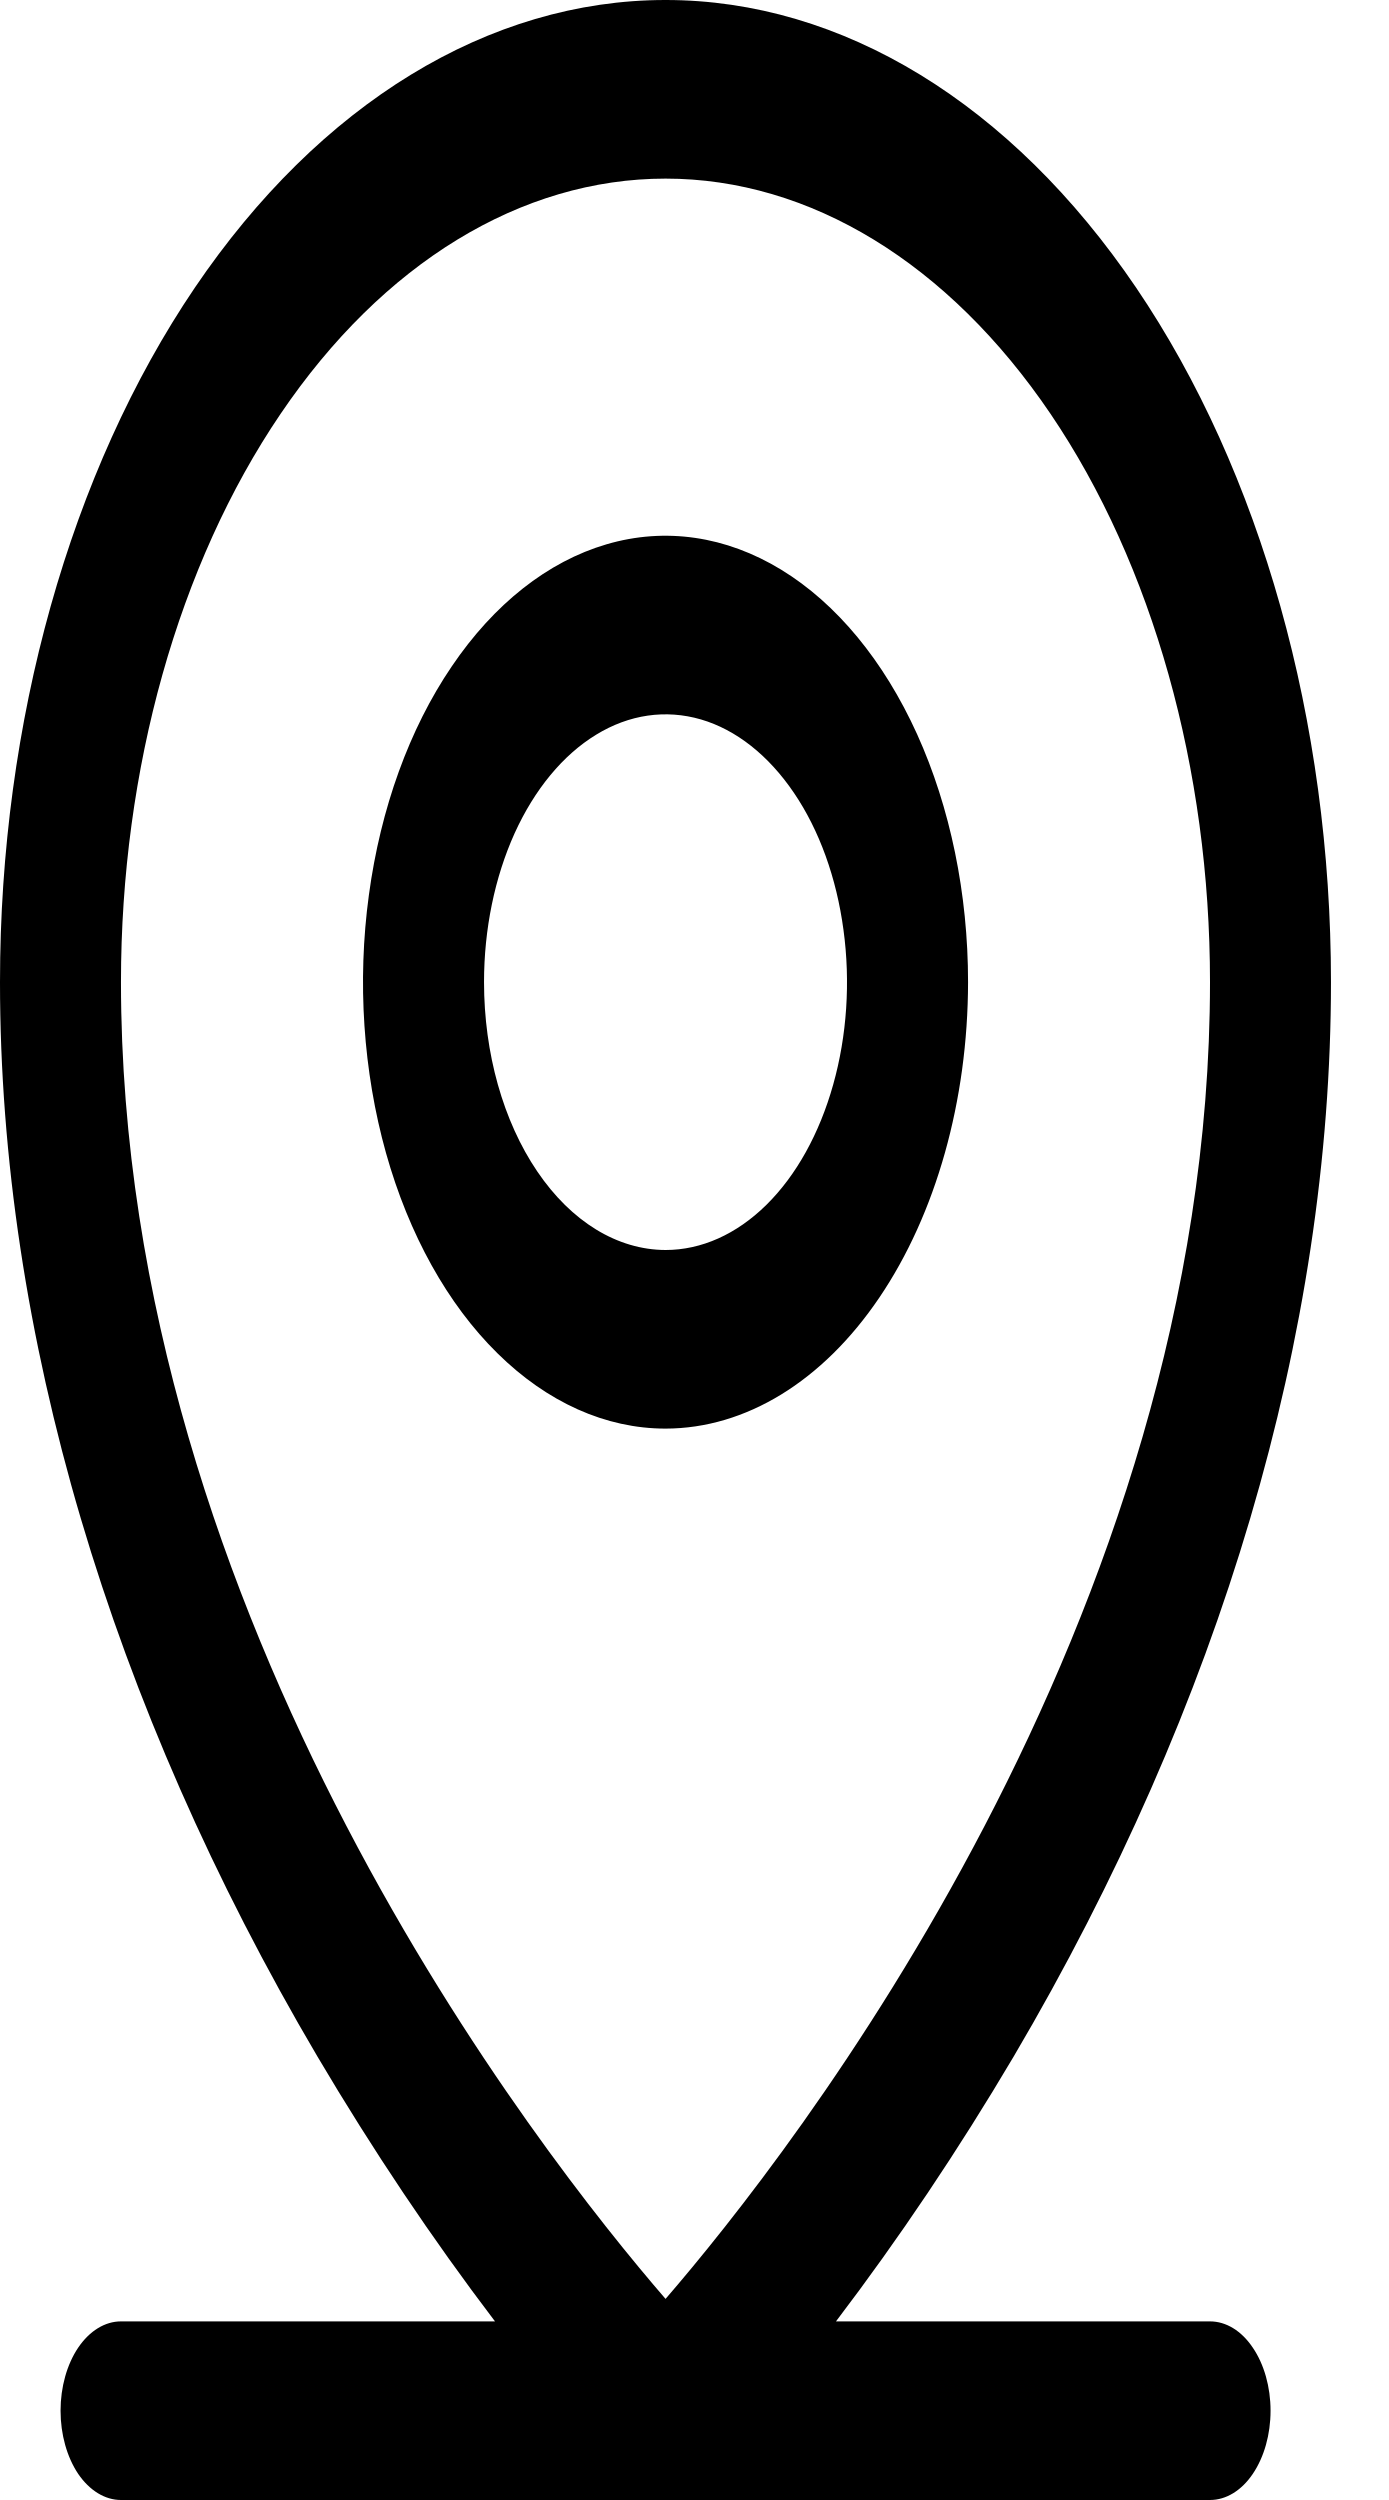
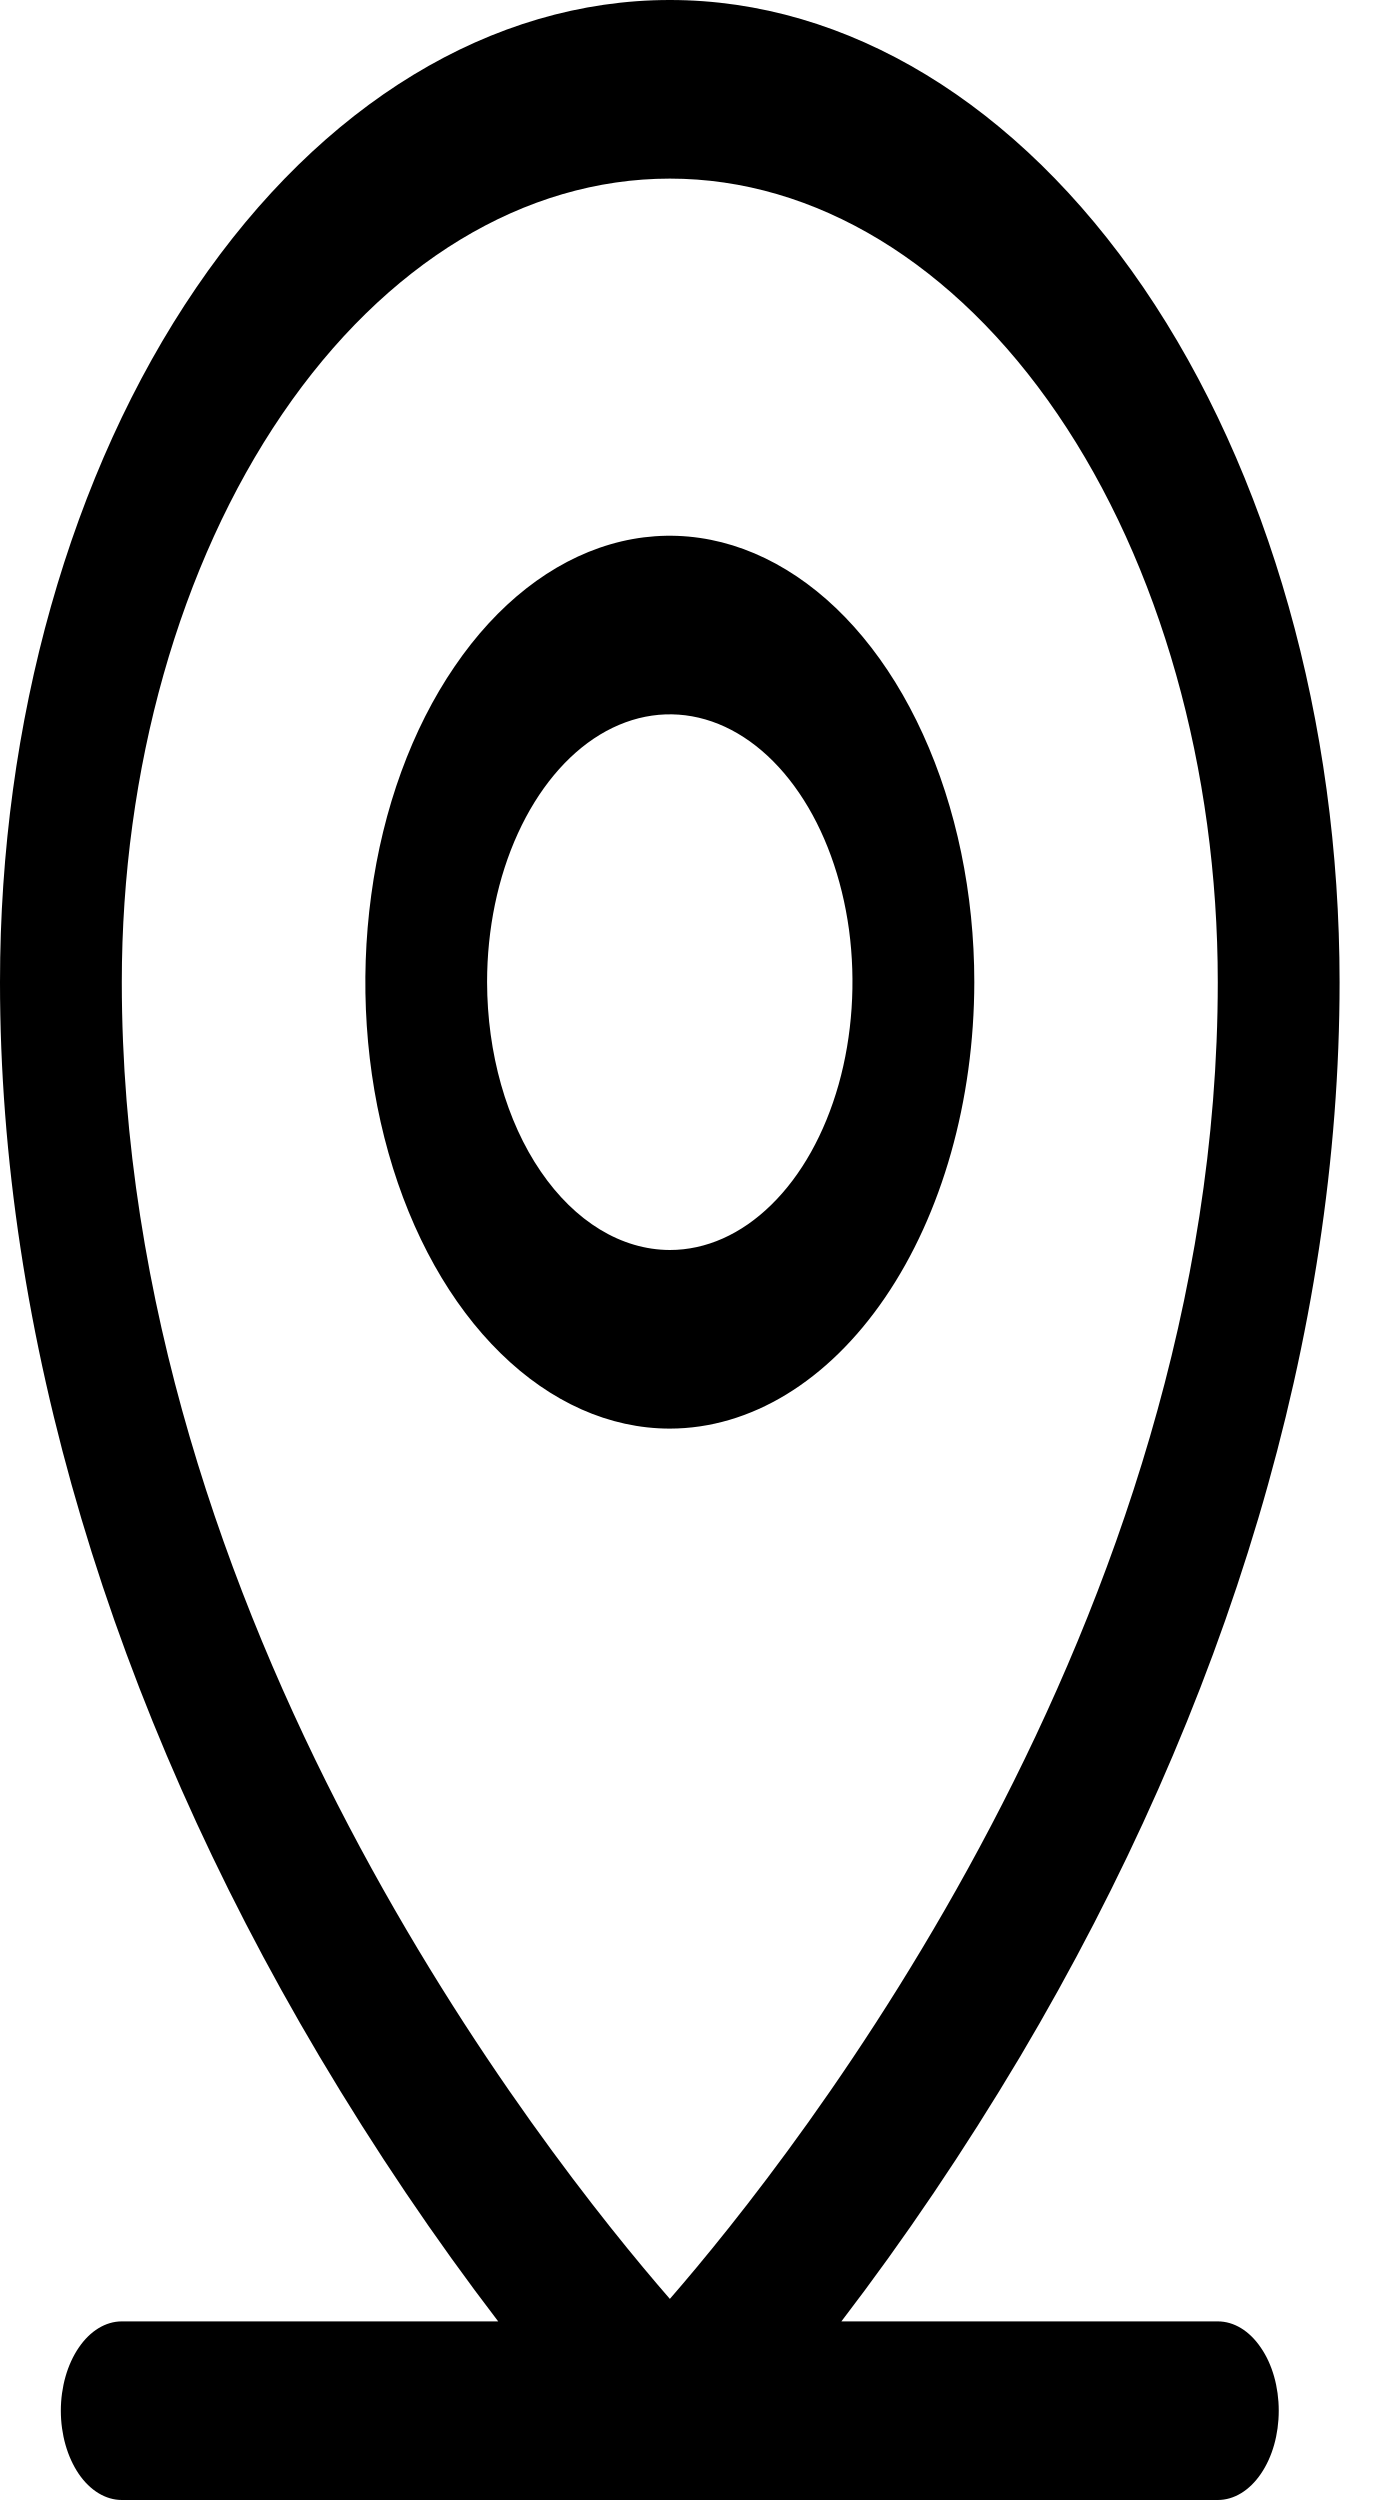
<svg xmlns="http://www.w3.org/2000/svg" width="10" height="18" viewBox="0 0 10 18" fill="none">
-   <path d="M8.712 16.714H6.019C6.472 16.118 6.9 15.481 7.299 14.806C8.793 12.269 9.583 9.594 9.583 7.071C9.583 5.196 9.079 3.397 8.18 2.071C7.281 0.745 6.063 0 4.792 0C3.521 0 2.302 0.745 1.403 2.071C0.505 3.397 0 5.196 0 7.071C0 9.594 0.79 12.269 2.285 14.806C2.684 15.481 3.111 16.118 3.564 16.714H0.871C0.756 16.714 0.645 16.782 0.563 16.903C0.482 17.023 0.436 17.187 0.436 17.357C0.436 17.528 0.482 17.691 0.563 17.812C0.645 17.932 0.756 18 0.871 18H8.712C8.828 18 8.939 17.932 9.02 17.812C9.102 17.691 9.148 17.528 9.148 17.357C9.148 17.187 9.102 17.023 9.02 16.903C8.939 16.782 8.828 16.714 8.712 16.714ZM0.871 7.071C0.871 5.537 1.284 4.065 2.02 2.98C2.755 1.895 3.752 1.286 4.792 1.286C5.832 1.286 6.829 1.895 7.564 2.98C8.299 4.065 8.712 5.537 8.712 7.071C8.712 11.671 5.692 15.51 4.792 16.552C3.891 15.51 0.871 11.671 0.871 7.071ZM6.97 7.071C6.97 6.436 6.842 5.814 6.603 5.286C6.363 4.757 6.023 4.345 5.625 4.102C5.227 3.859 4.789 3.795 4.367 3.919C3.944 4.043 3.556 4.349 3.252 4.799C2.947 5.248 2.74 5.821 2.656 6.444C2.571 7.068 2.615 7.714 2.779 8.301C2.944 8.889 3.223 9.391 3.582 9.744C3.94 10.097 4.361 10.286 4.792 10.286C5.369 10.285 5.923 9.946 6.331 9.343C6.739 8.741 6.969 7.924 6.97 7.071ZM3.485 7.071C3.485 6.69 3.562 6.317 3.705 6C3.849 5.683 4.053 5.436 4.292 5.29C4.53 5.144 4.793 5.106 5.047 5.18C5.3 5.254 5.533 5.438 5.716 5.708C5.899 5.977 6.023 6.321 6.073 6.695C6.124 7.069 6.098 7.457 5.999 7.809C5.9 8.162 5.733 8.463 5.518 8.675C5.303 8.887 5.05 9 4.792 9C4.445 8.999 4.113 8.796 3.868 8.434C3.623 8.073 3.485 7.583 3.485 7.071Z" fill="black" />
+   <path d="M8.768 16.714H6.058C6.514 16.118 6.944 15.481 7.346 14.806C8.85 12.269 9.645 9.594 9.645 7.071C9.645 5.196 9.137 3.397 8.233 2.071C7.328 0.745 6.102 0 4.823 0C3.544 0 2.317 0.745 1.413 2.071C0.508 3.397 0 5.196 0 7.071C0 9.594 0.795 12.269 2.3 14.806C2.701 15.481 3.131 16.118 3.587 16.714H0.877C0.761 16.714 0.649 16.782 0.567 16.903C0.485 17.023 0.438 17.187 0.438 17.357C0.438 17.528 0.485 17.691 0.567 17.812C0.649 17.932 0.761 18 0.877 18H8.768C8.885 18 8.996 17.932 9.078 17.812C9.161 17.691 9.207 17.528 9.207 17.357C9.207 17.187 9.161 17.023 9.078 16.903C8.996 16.782 8.885 16.714 8.768 16.714ZM0.877 7.071C0.877 5.537 1.293 4.065 2.033 2.98C2.773 1.895 3.776 1.286 4.823 1.286C5.869 1.286 6.873 1.895 7.613 2.98C8.353 4.065 8.768 5.537 8.768 7.071C8.768 11.671 5.729 15.51 4.823 16.552C3.917 15.51 0.877 11.671 0.877 7.071ZM7.015 7.071C7.015 6.436 6.886 5.814 6.645 5.286C6.404 4.757 6.062 4.345 5.661 4.102C5.261 3.859 4.82 3.795 4.395 3.919C3.97 4.043 3.579 4.349 3.273 4.799C2.966 5.248 2.757 5.821 2.673 6.444C2.588 7.068 2.631 7.714 2.797 8.301C2.963 8.889 3.244 9.391 3.605 9.744C3.965 10.097 4.389 10.286 4.823 10.286C5.404 10.285 5.961 9.946 6.372 9.343C6.783 8.741 7.014 7.924 7.015 7.071ZM3.507 7.071C3.507 6.69 3.584 6.317 3.729 6C3.874 5.683 4.079 5.436 4.319 5.29C4.56 5.144 4.824 5.106 5.079 5.18C5.334 5.254 5.569 5.438 5.753 5.708C5.937 5.977 6.062 6.321 6.113 6.695C6.163 7.069 6.137 7.457 6.038 7.809C5.938 8.162 5.77 8.463 5.553 8.675C5.337 8.887 5.083 9 4.823 9C4.474 8.999 4.14 8.796 3.893 8.434C3.646 8.073 3.508 7.583 3.507 7.071Z" fill="black" />
</svg>
